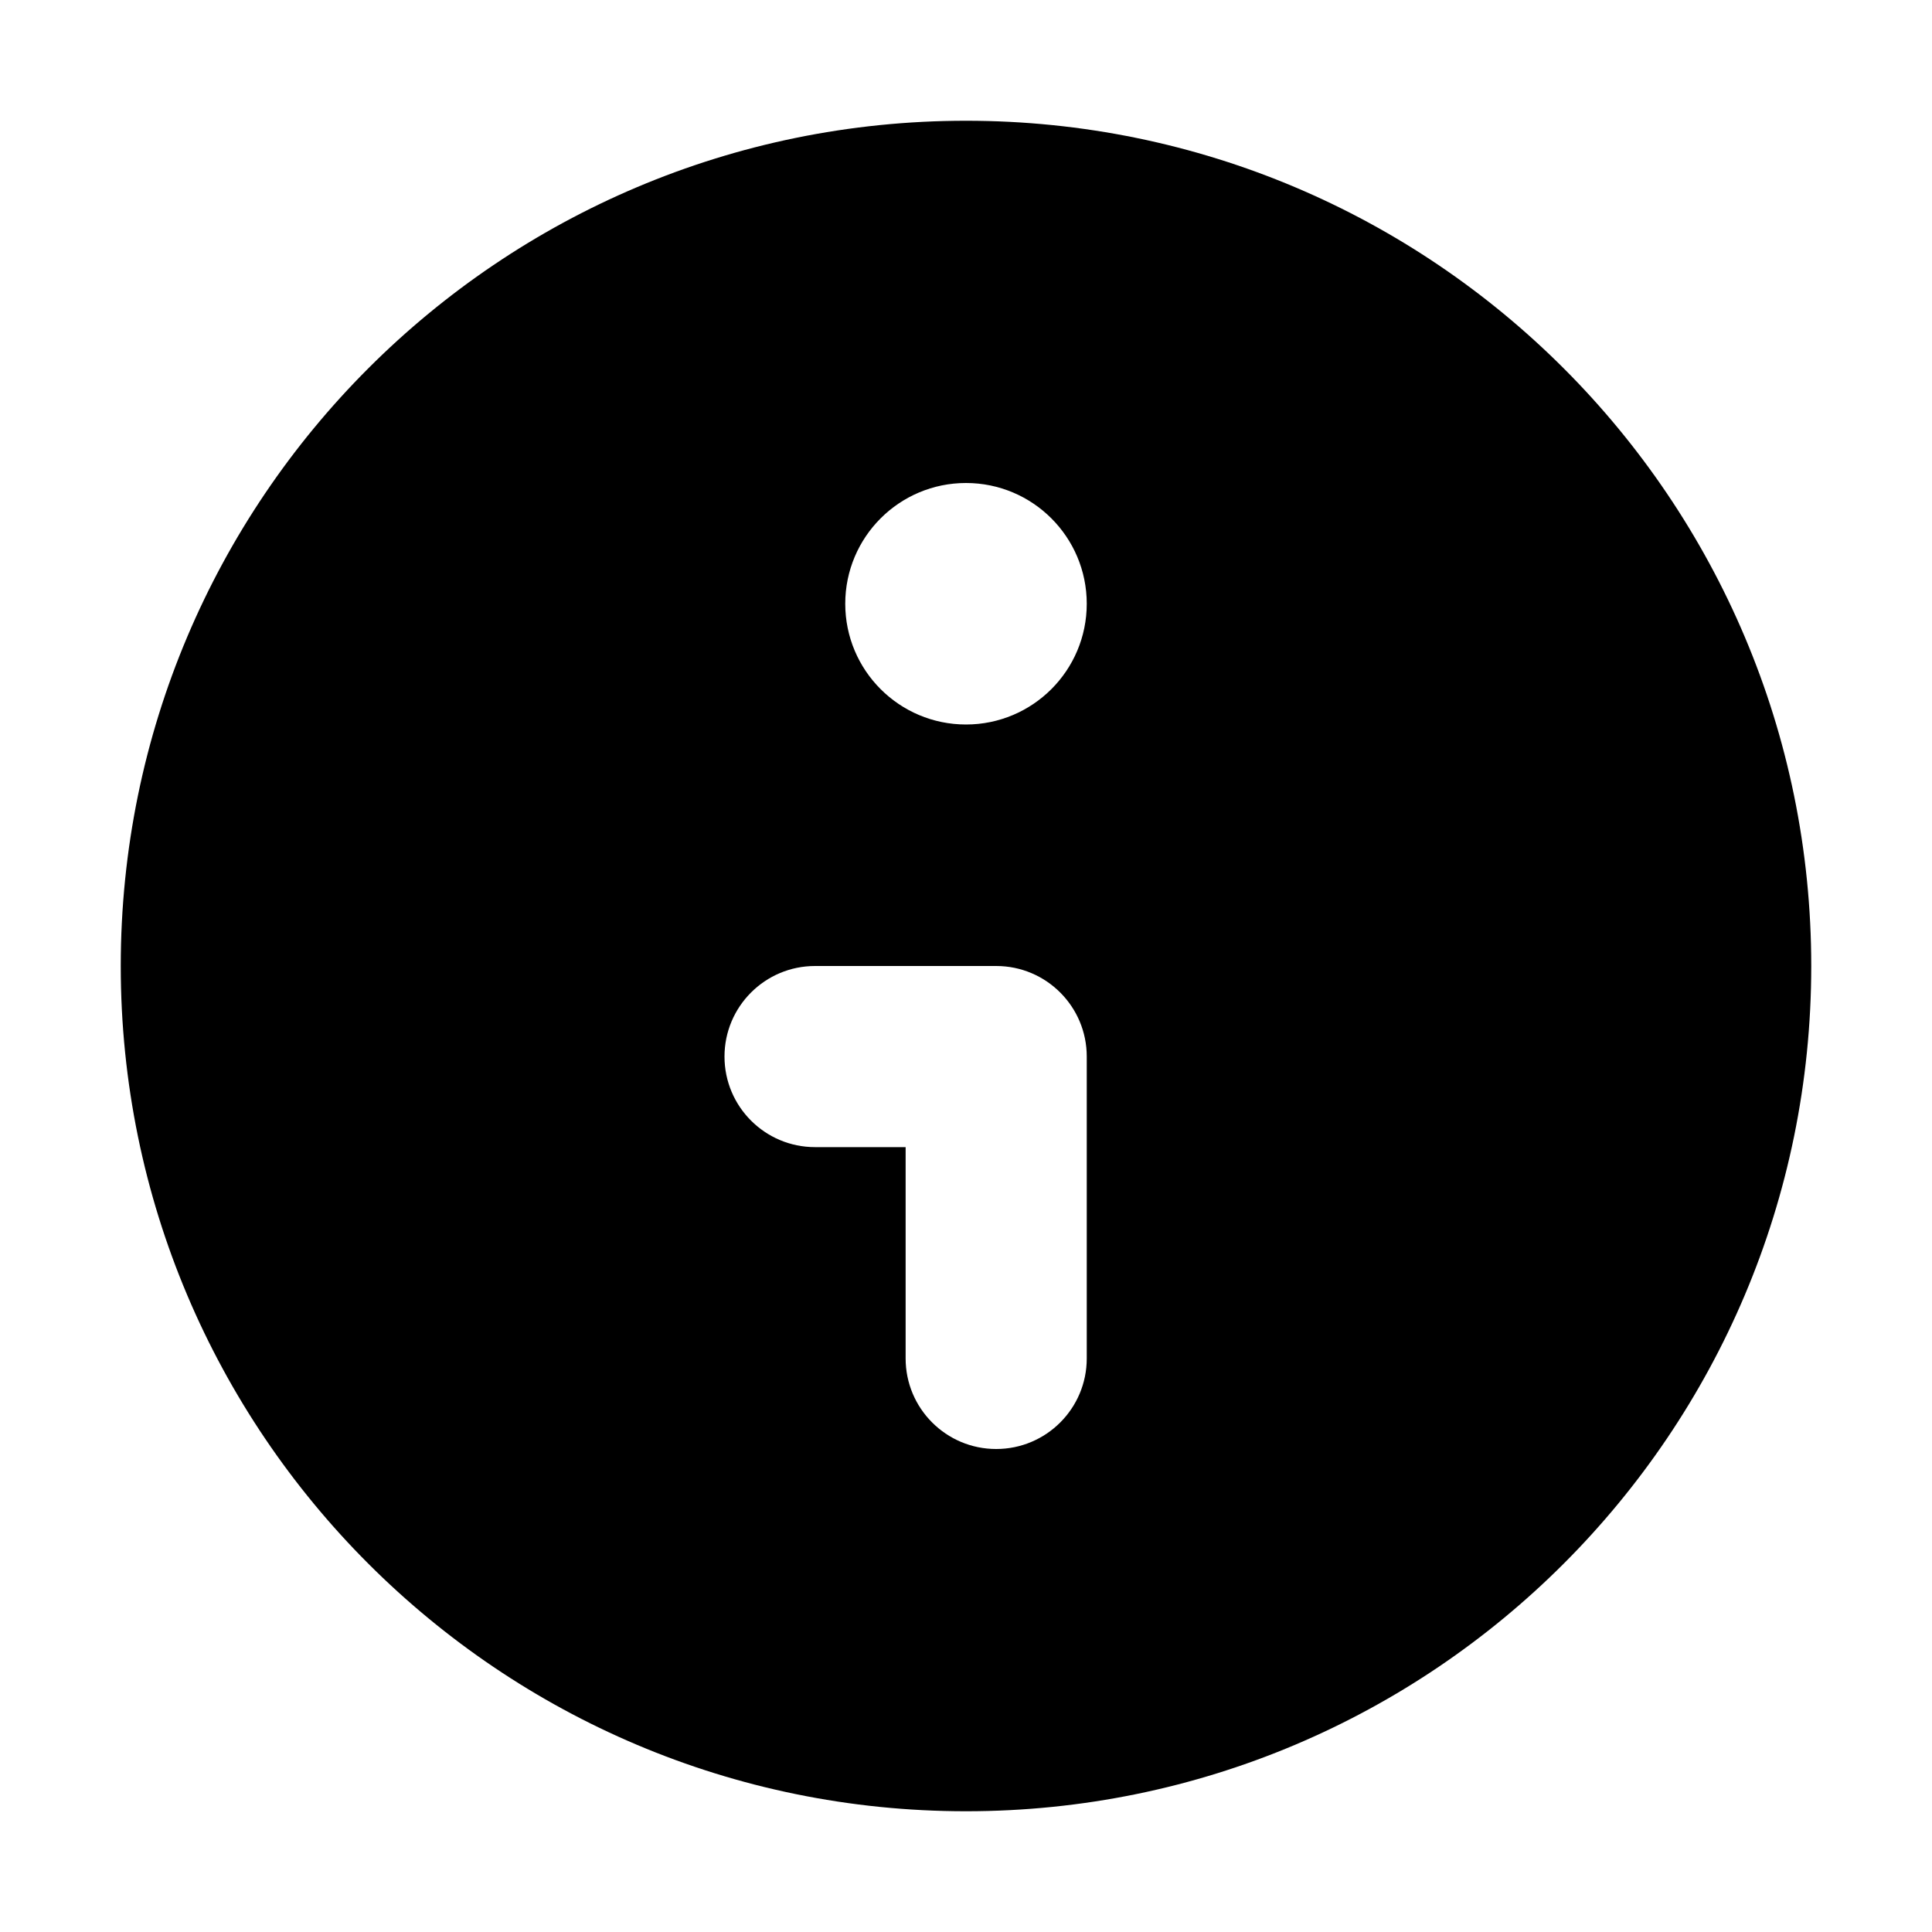
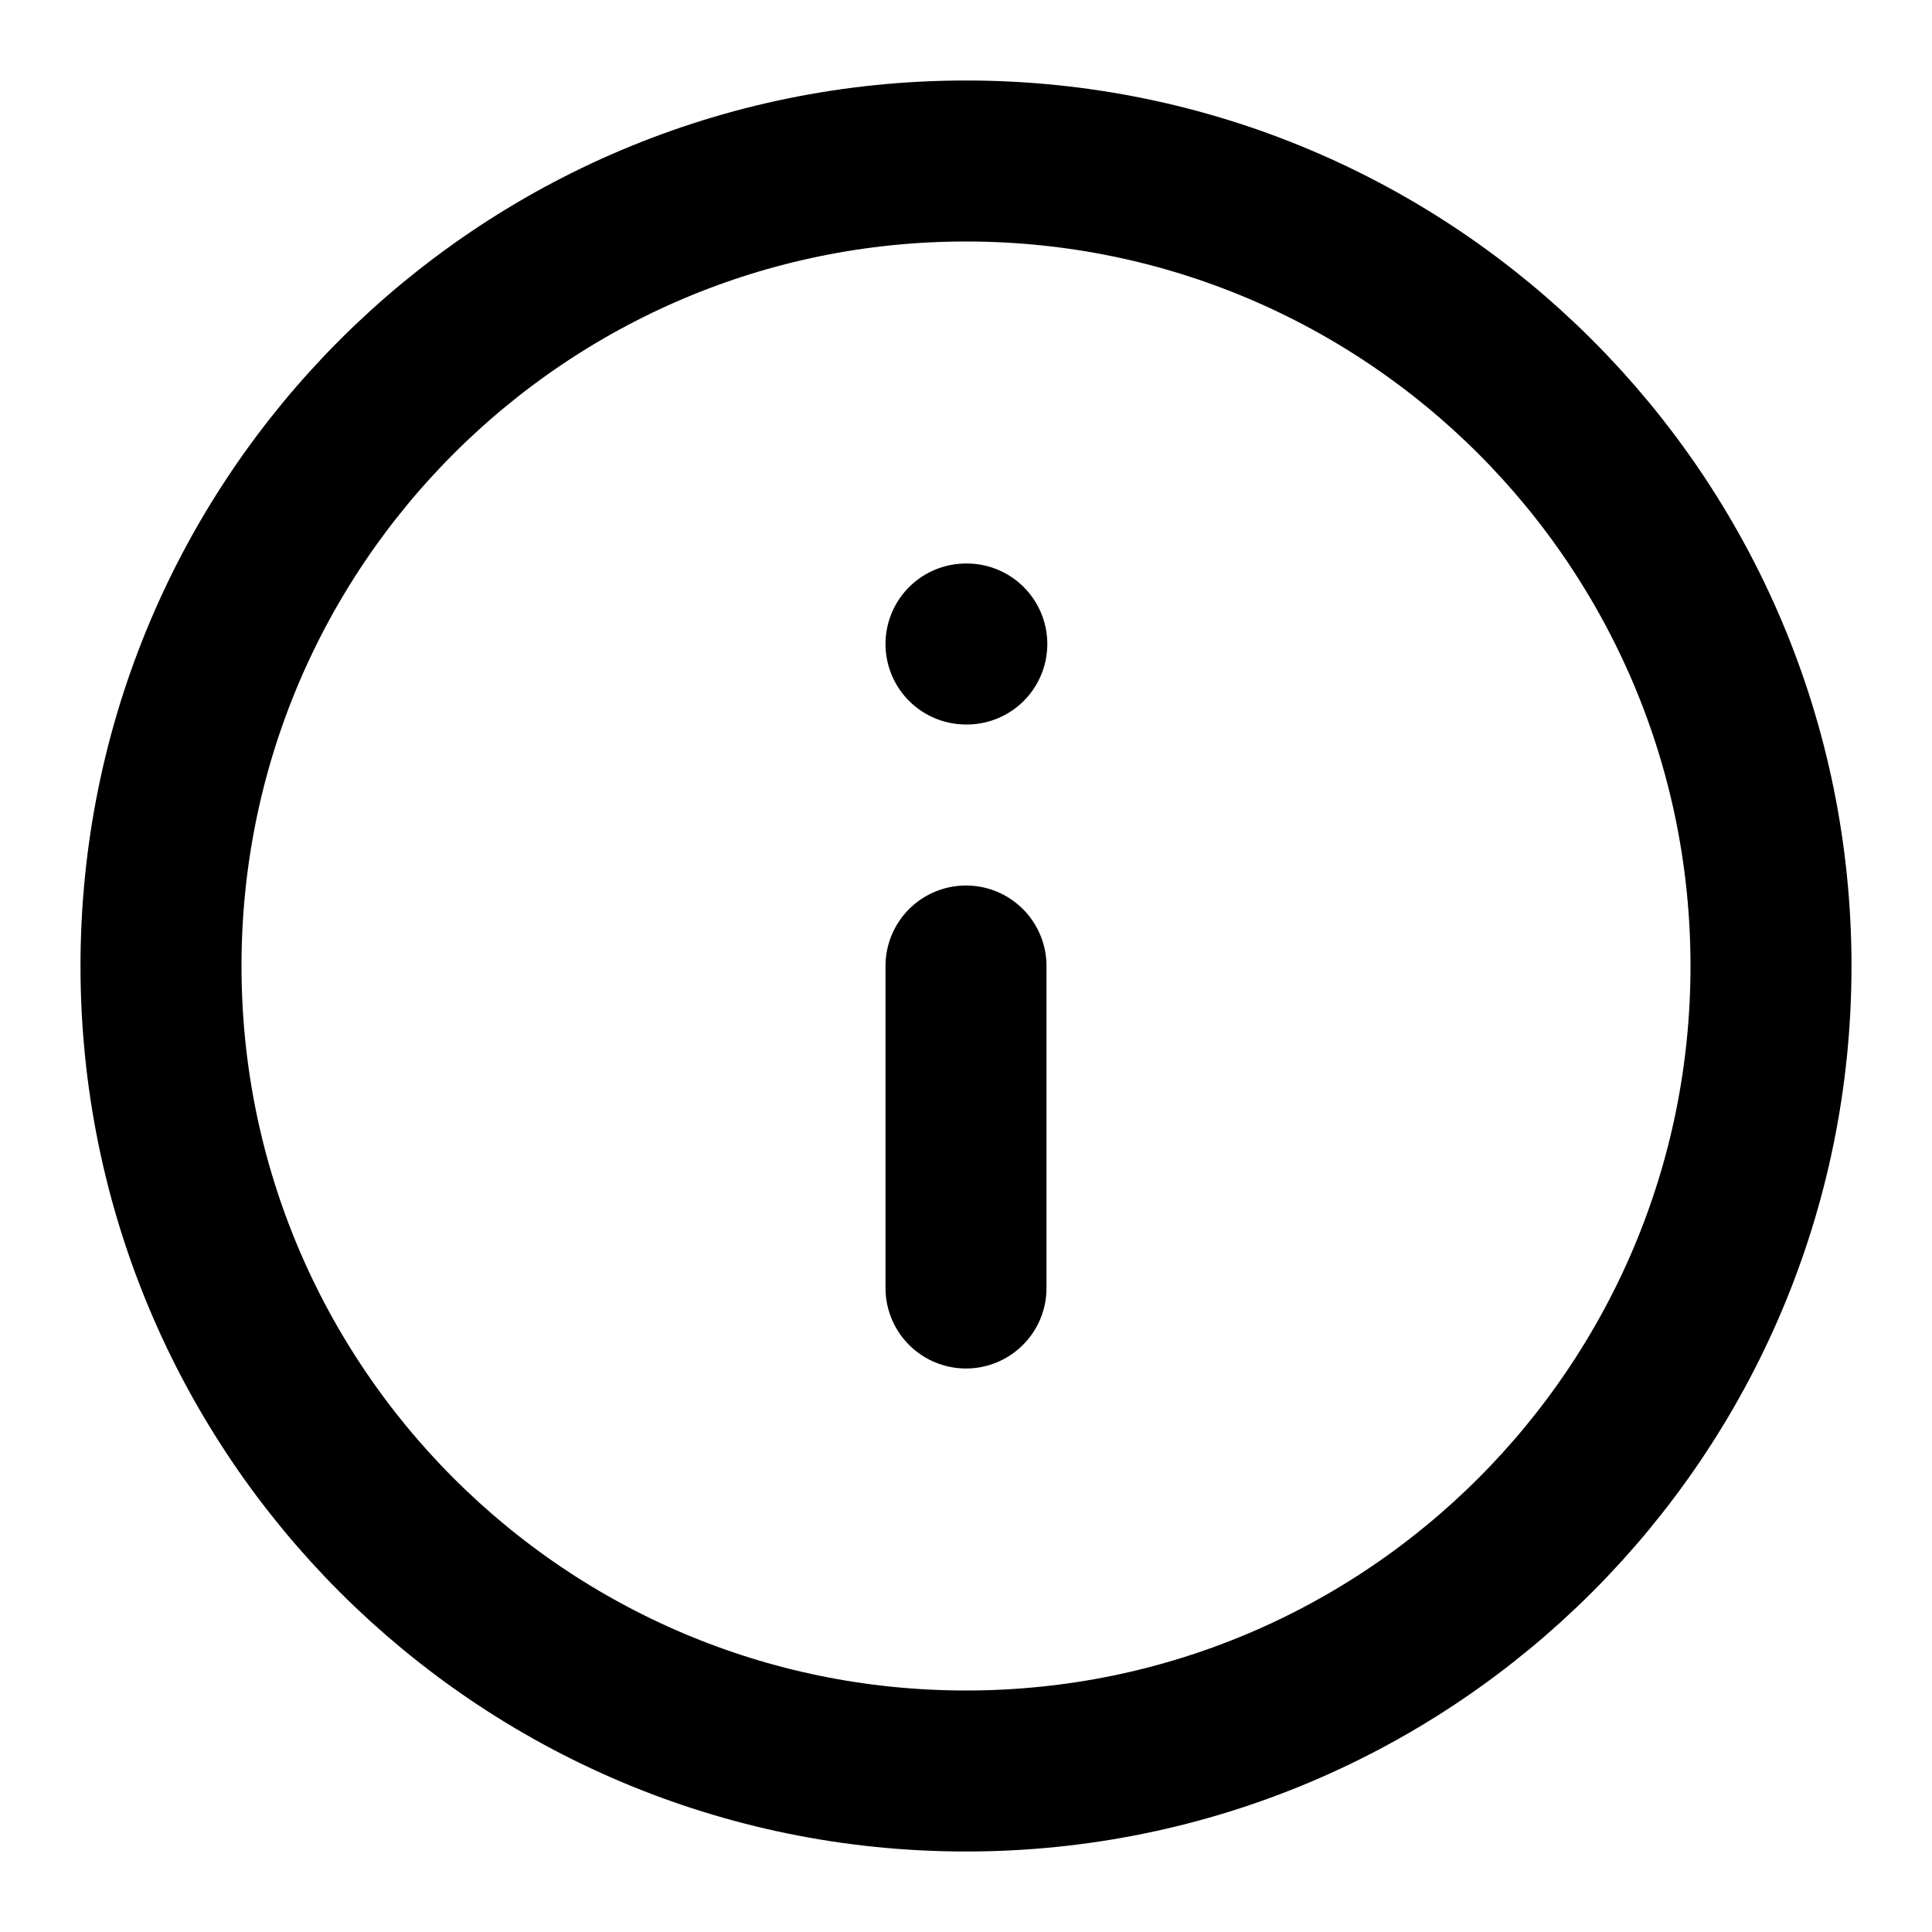
- <svg xmlns="http://www.w3.org/2000/svg" viewBox="0 0 16 16" width="24" height="24" fill="#000000" style="opacity:1;">
-   <path fill-rule="evenodd" d="M15 8A7 7 0 1 1 1 8a7 7 0 0 1 14 0M9 5a1 1 0 1 1-2 0a1 1 0 0 1 2 0M6.75 8a.75.75 0 0 0 0 1.5h.75v1.75a.75.75 0 0 0 1.5 0v-2.5A.75.75 0 0 0 8.25 8z" clip-rule="evenodd" />
+ <svg xmlns="http://www.w3.org/2000/svg" class="lucide lucide-info" width="24" height="24" viewBox="0 0 24 24" fill="none" stroke="currentColor" stroke-width="2" stroke-linecap="round" stroke-linejoin="round">
+   <circle cx="12" cy="12" r="10" />
+   <path d="M12 16v-4" />
+   <path d="M12 8h.01" />
</svg>
